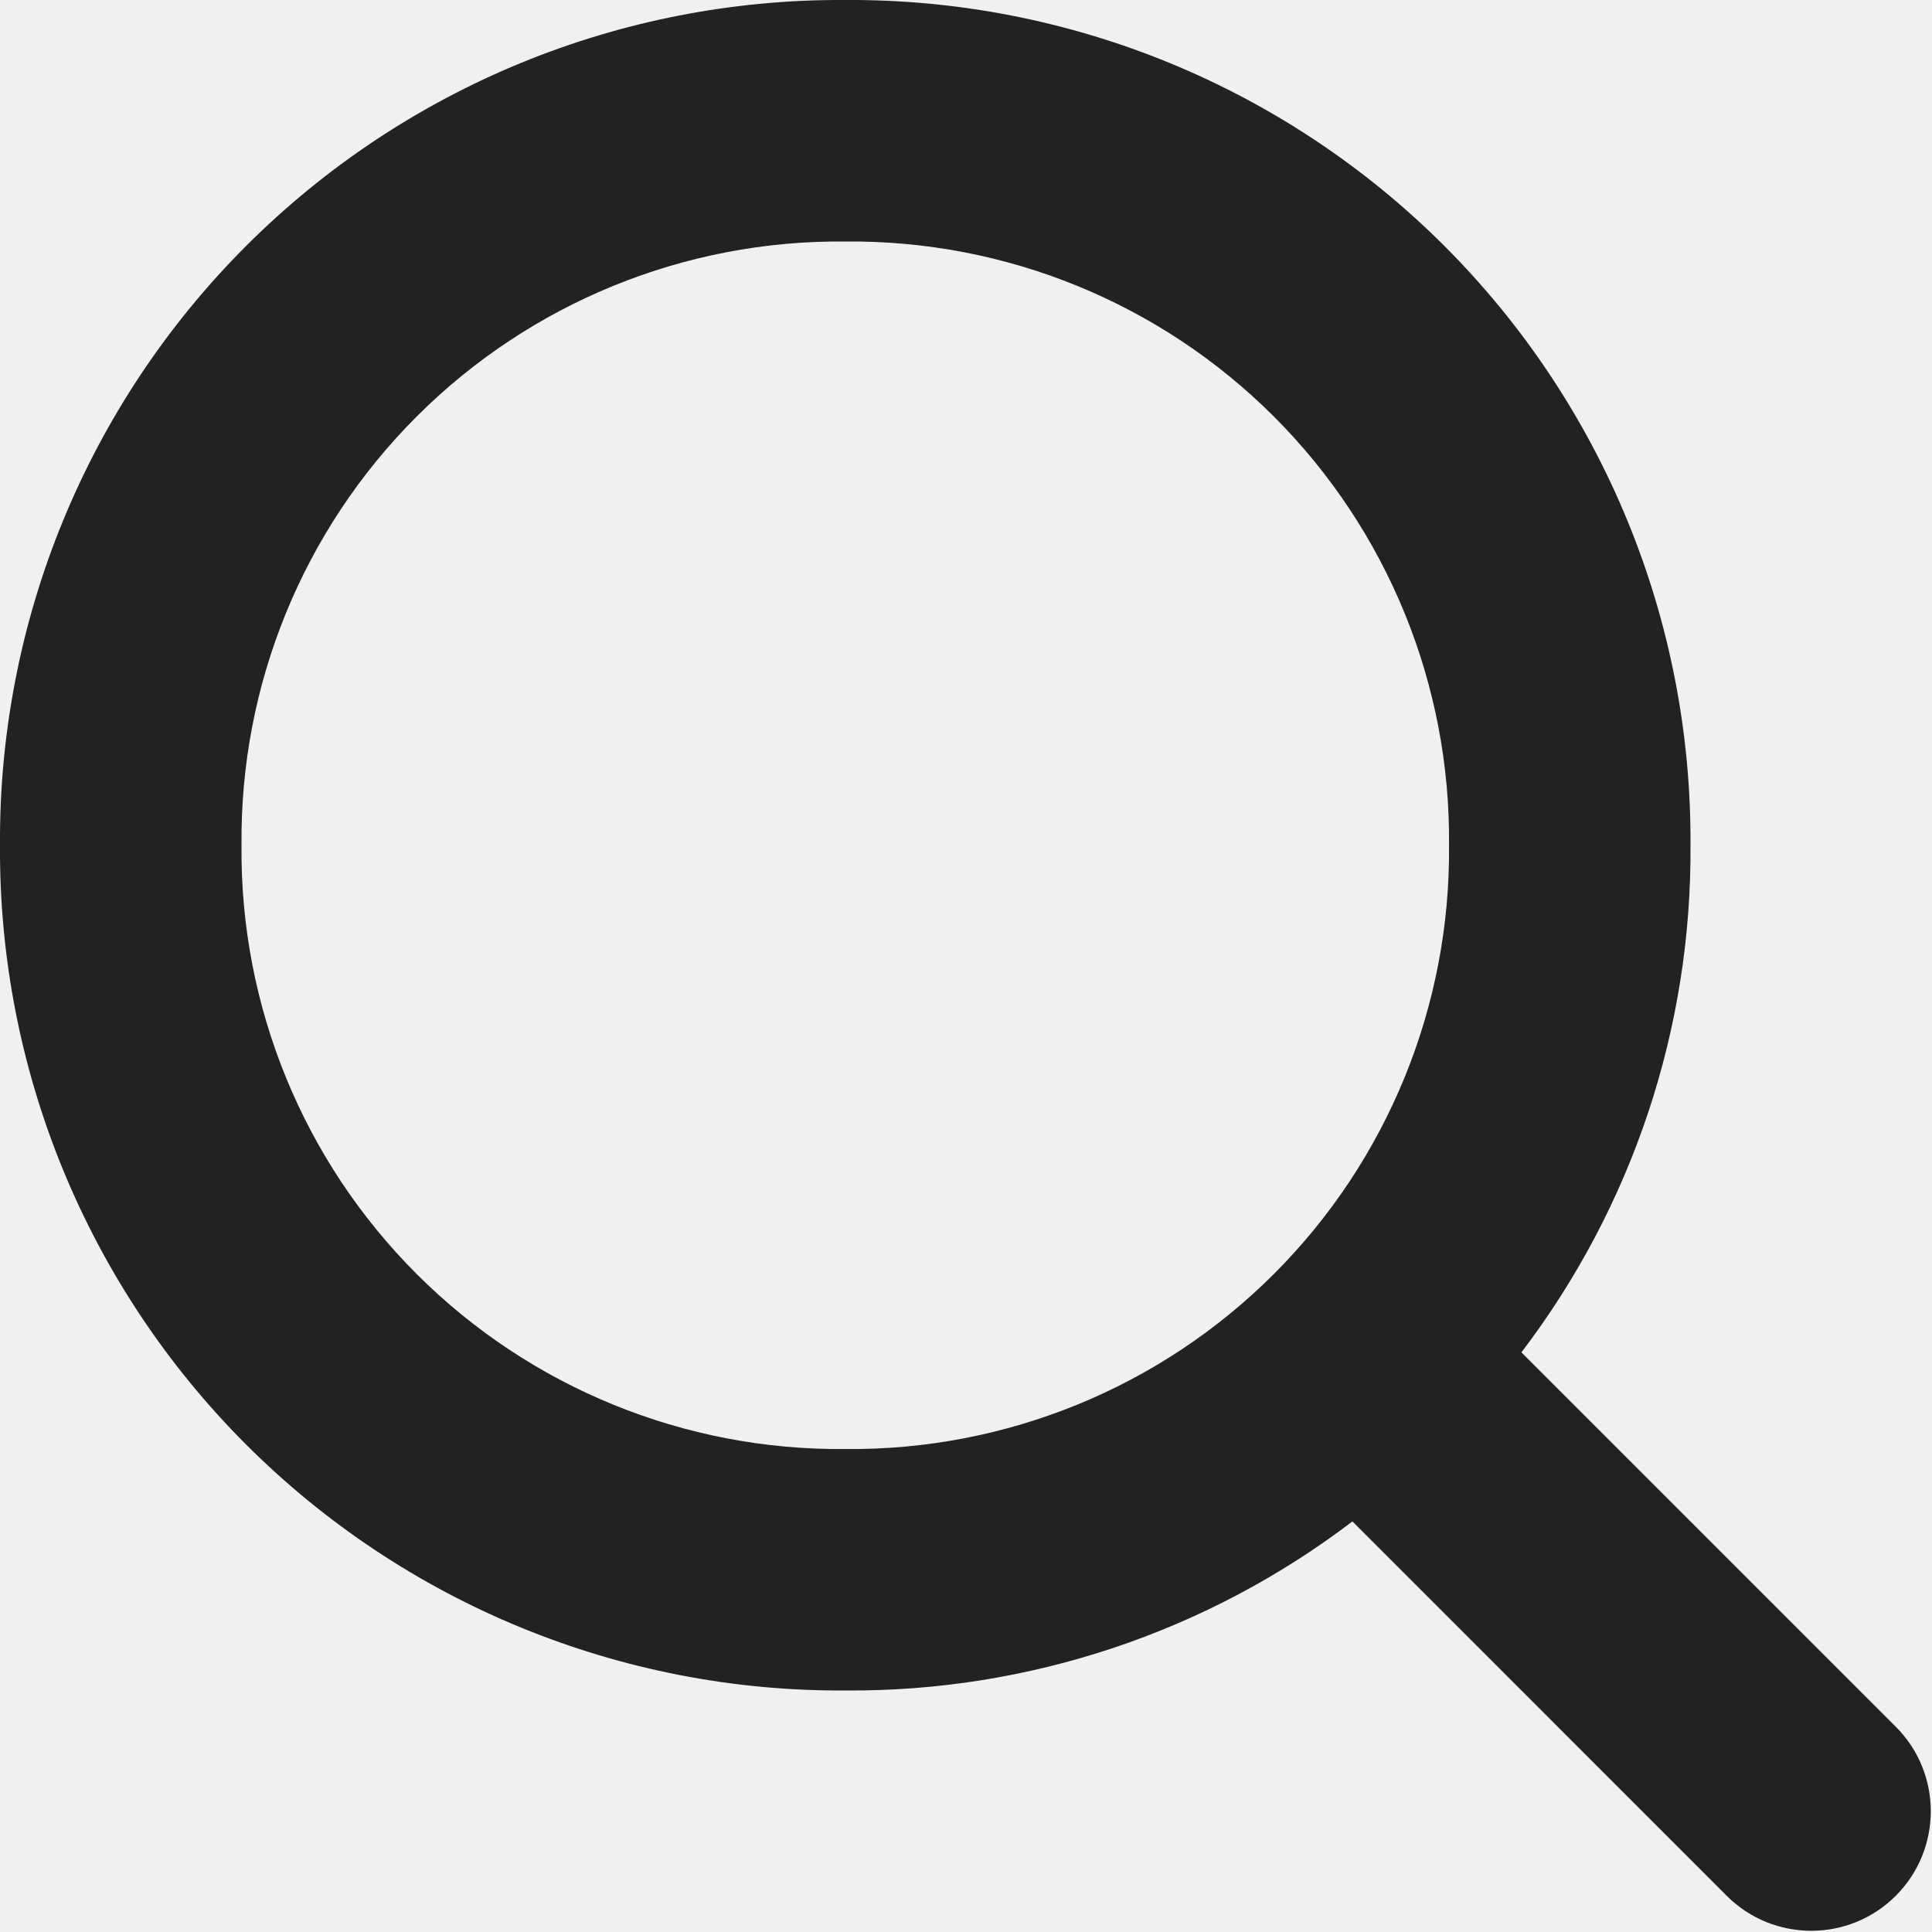
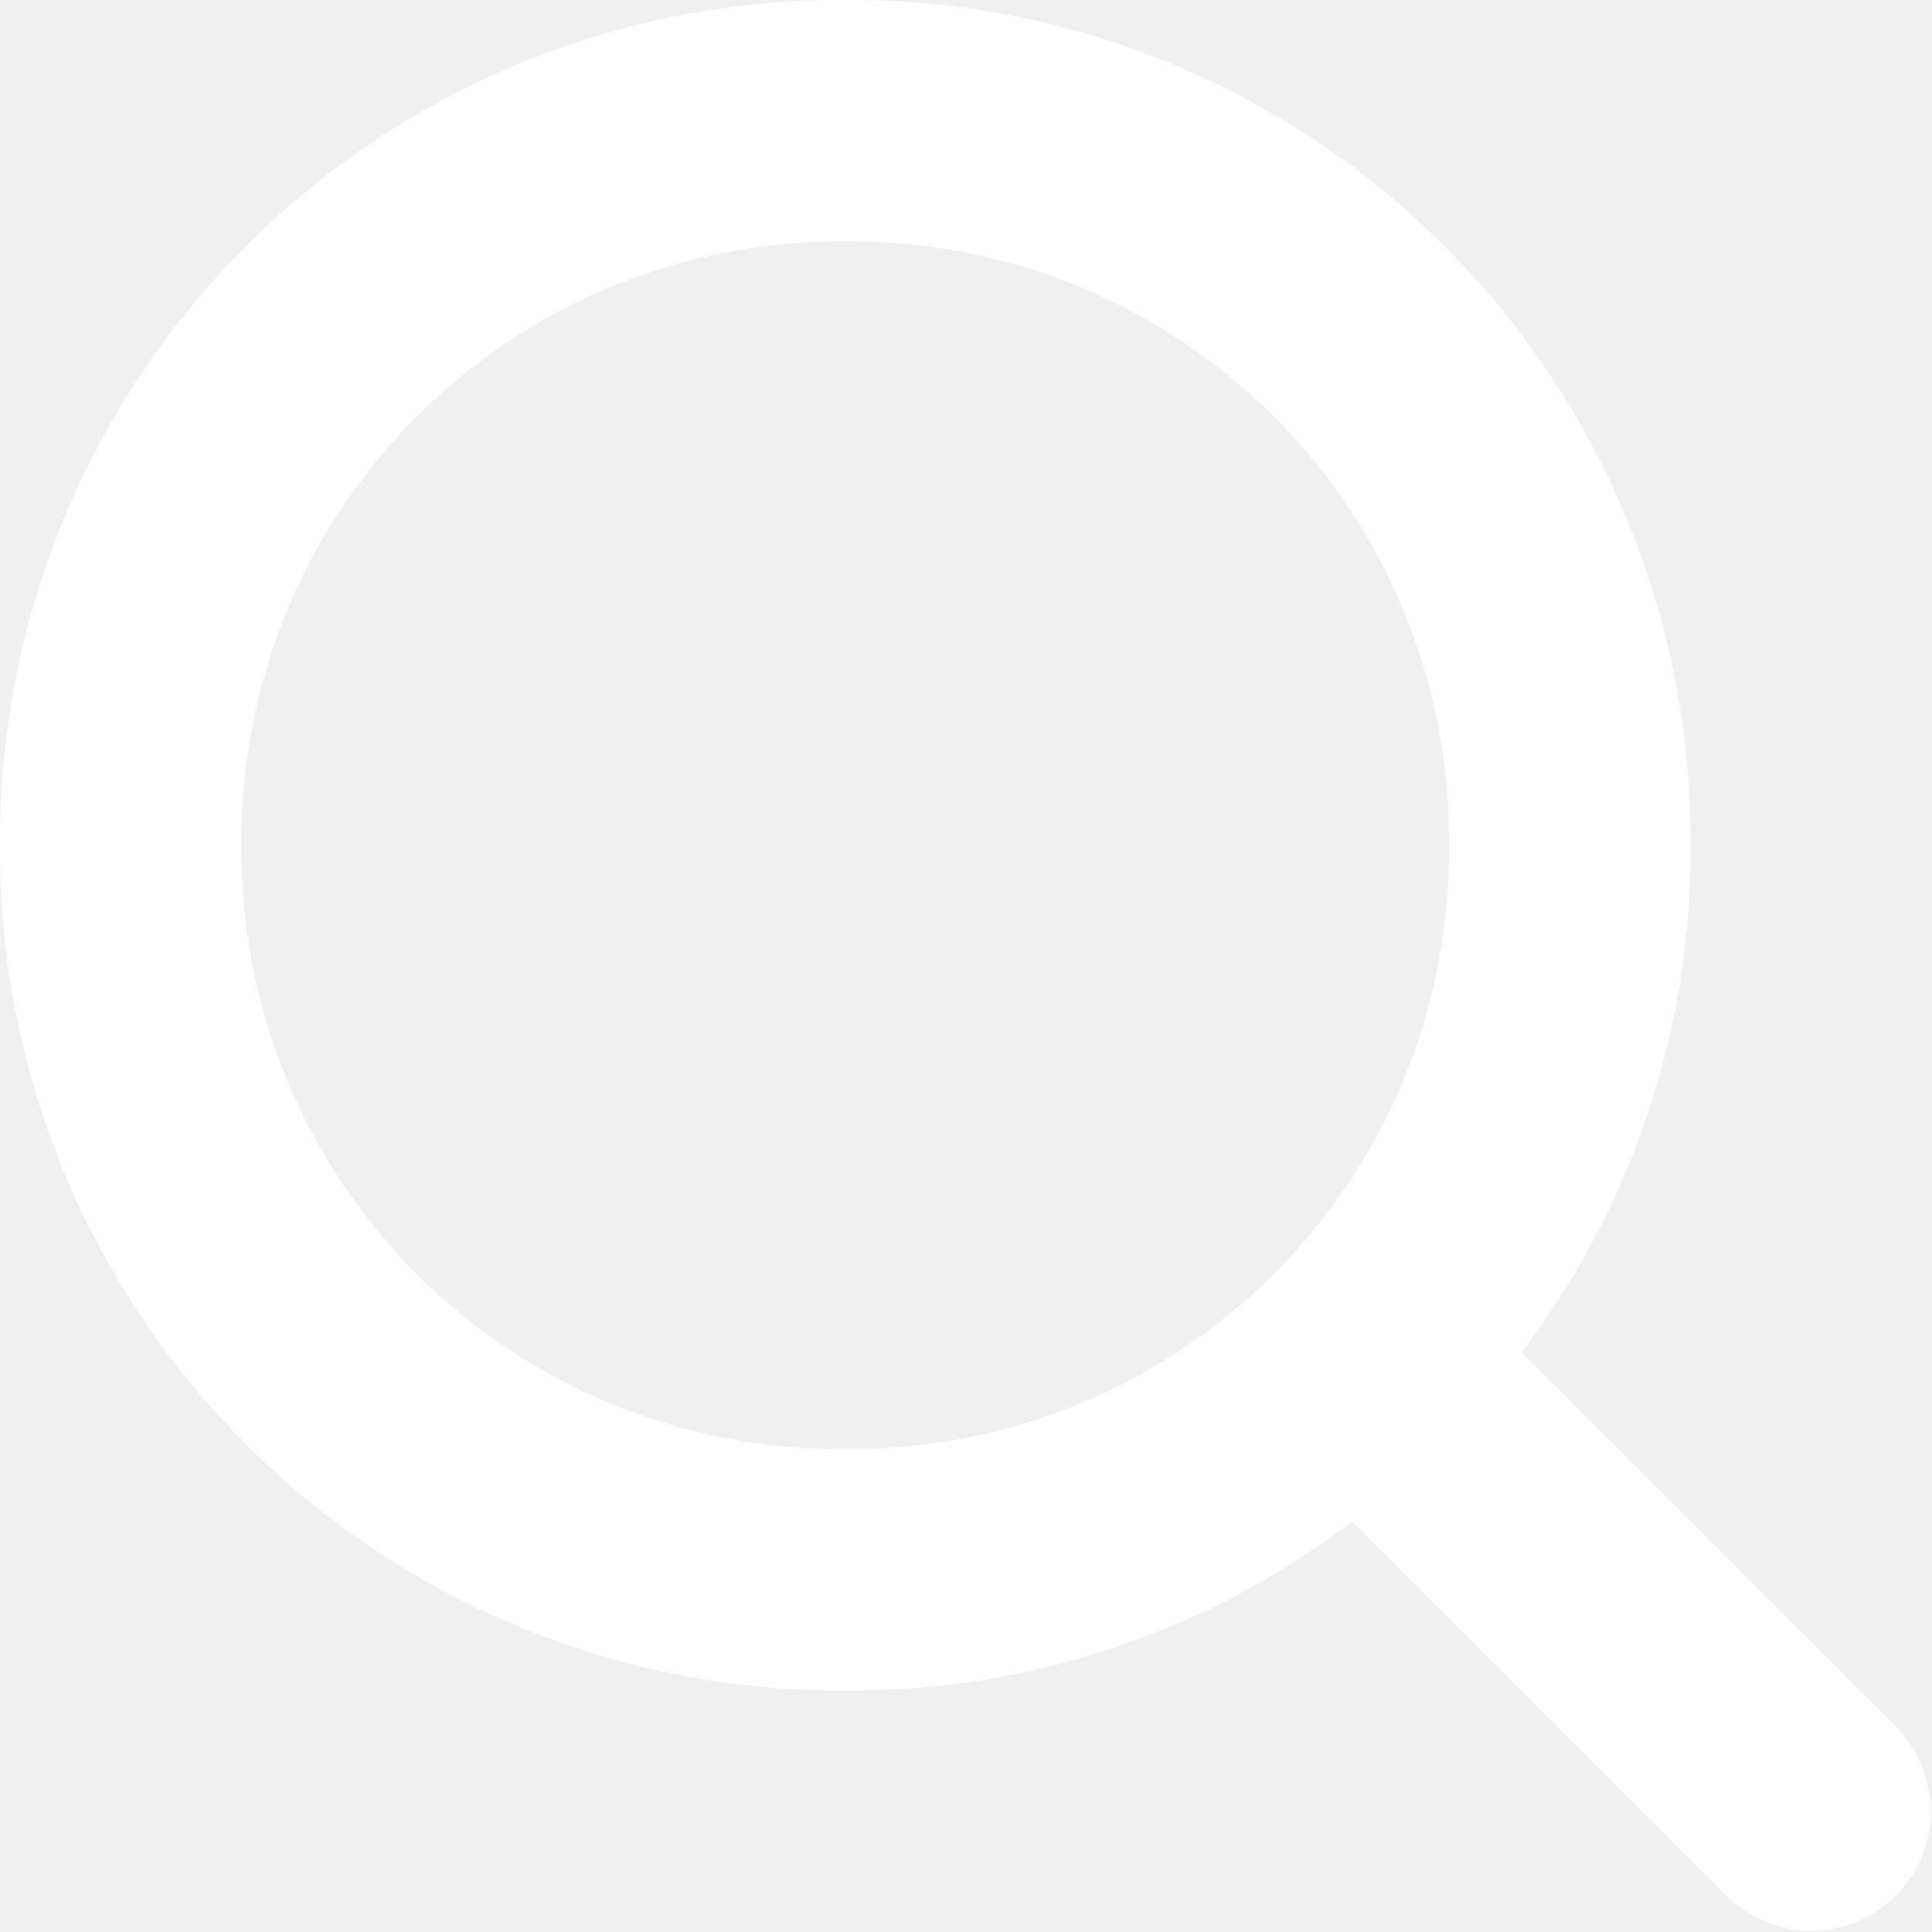
<svg xmlns="http://www.w3.org/2000/svg" width="35.094" height="35.094">
-   <path d="M4.387 15.354A10.86 10.86 0 0115.354 4.387a10.86 10.86 0 0110.967 10.967 10.86 10.86 0 01-10.967 10.967A10.86 10.86 0 014.387 15.354zm26.978 19.082a2.171 2.171 0 003.071-3.071l-6.8-6.8a15.018 15.018 0 003.071-9.212A15.259 15.259 0 0015.354 0 15.259 15.259 0 000 15.354a15.259 15.259 0 0015.354 15.353 15.018 15.018 0 009.212-3.071z" fill="#222222" />
+   <path d="M4.387 15.354A10.86 10.86 0 0115.354 4.387a10.86 10.86 0 0110.967 10.967 10.86 10.86 0 01-10.967 10.967A10.86 10.86 0 014.387 15.354zm26.978 19.082a2.171 2.171 0 003.071-3.071l-6.8-6.8a15.018 15.018 0 003.071-9.212A15.259 15.259 0 0015.354 0 15.259 15.259 0 000 15.354a15.259 15.259 0 0015.354 15.353 15.018 15.018 0 009.212-3.071z" fill="#ffffff" />
</svg>
